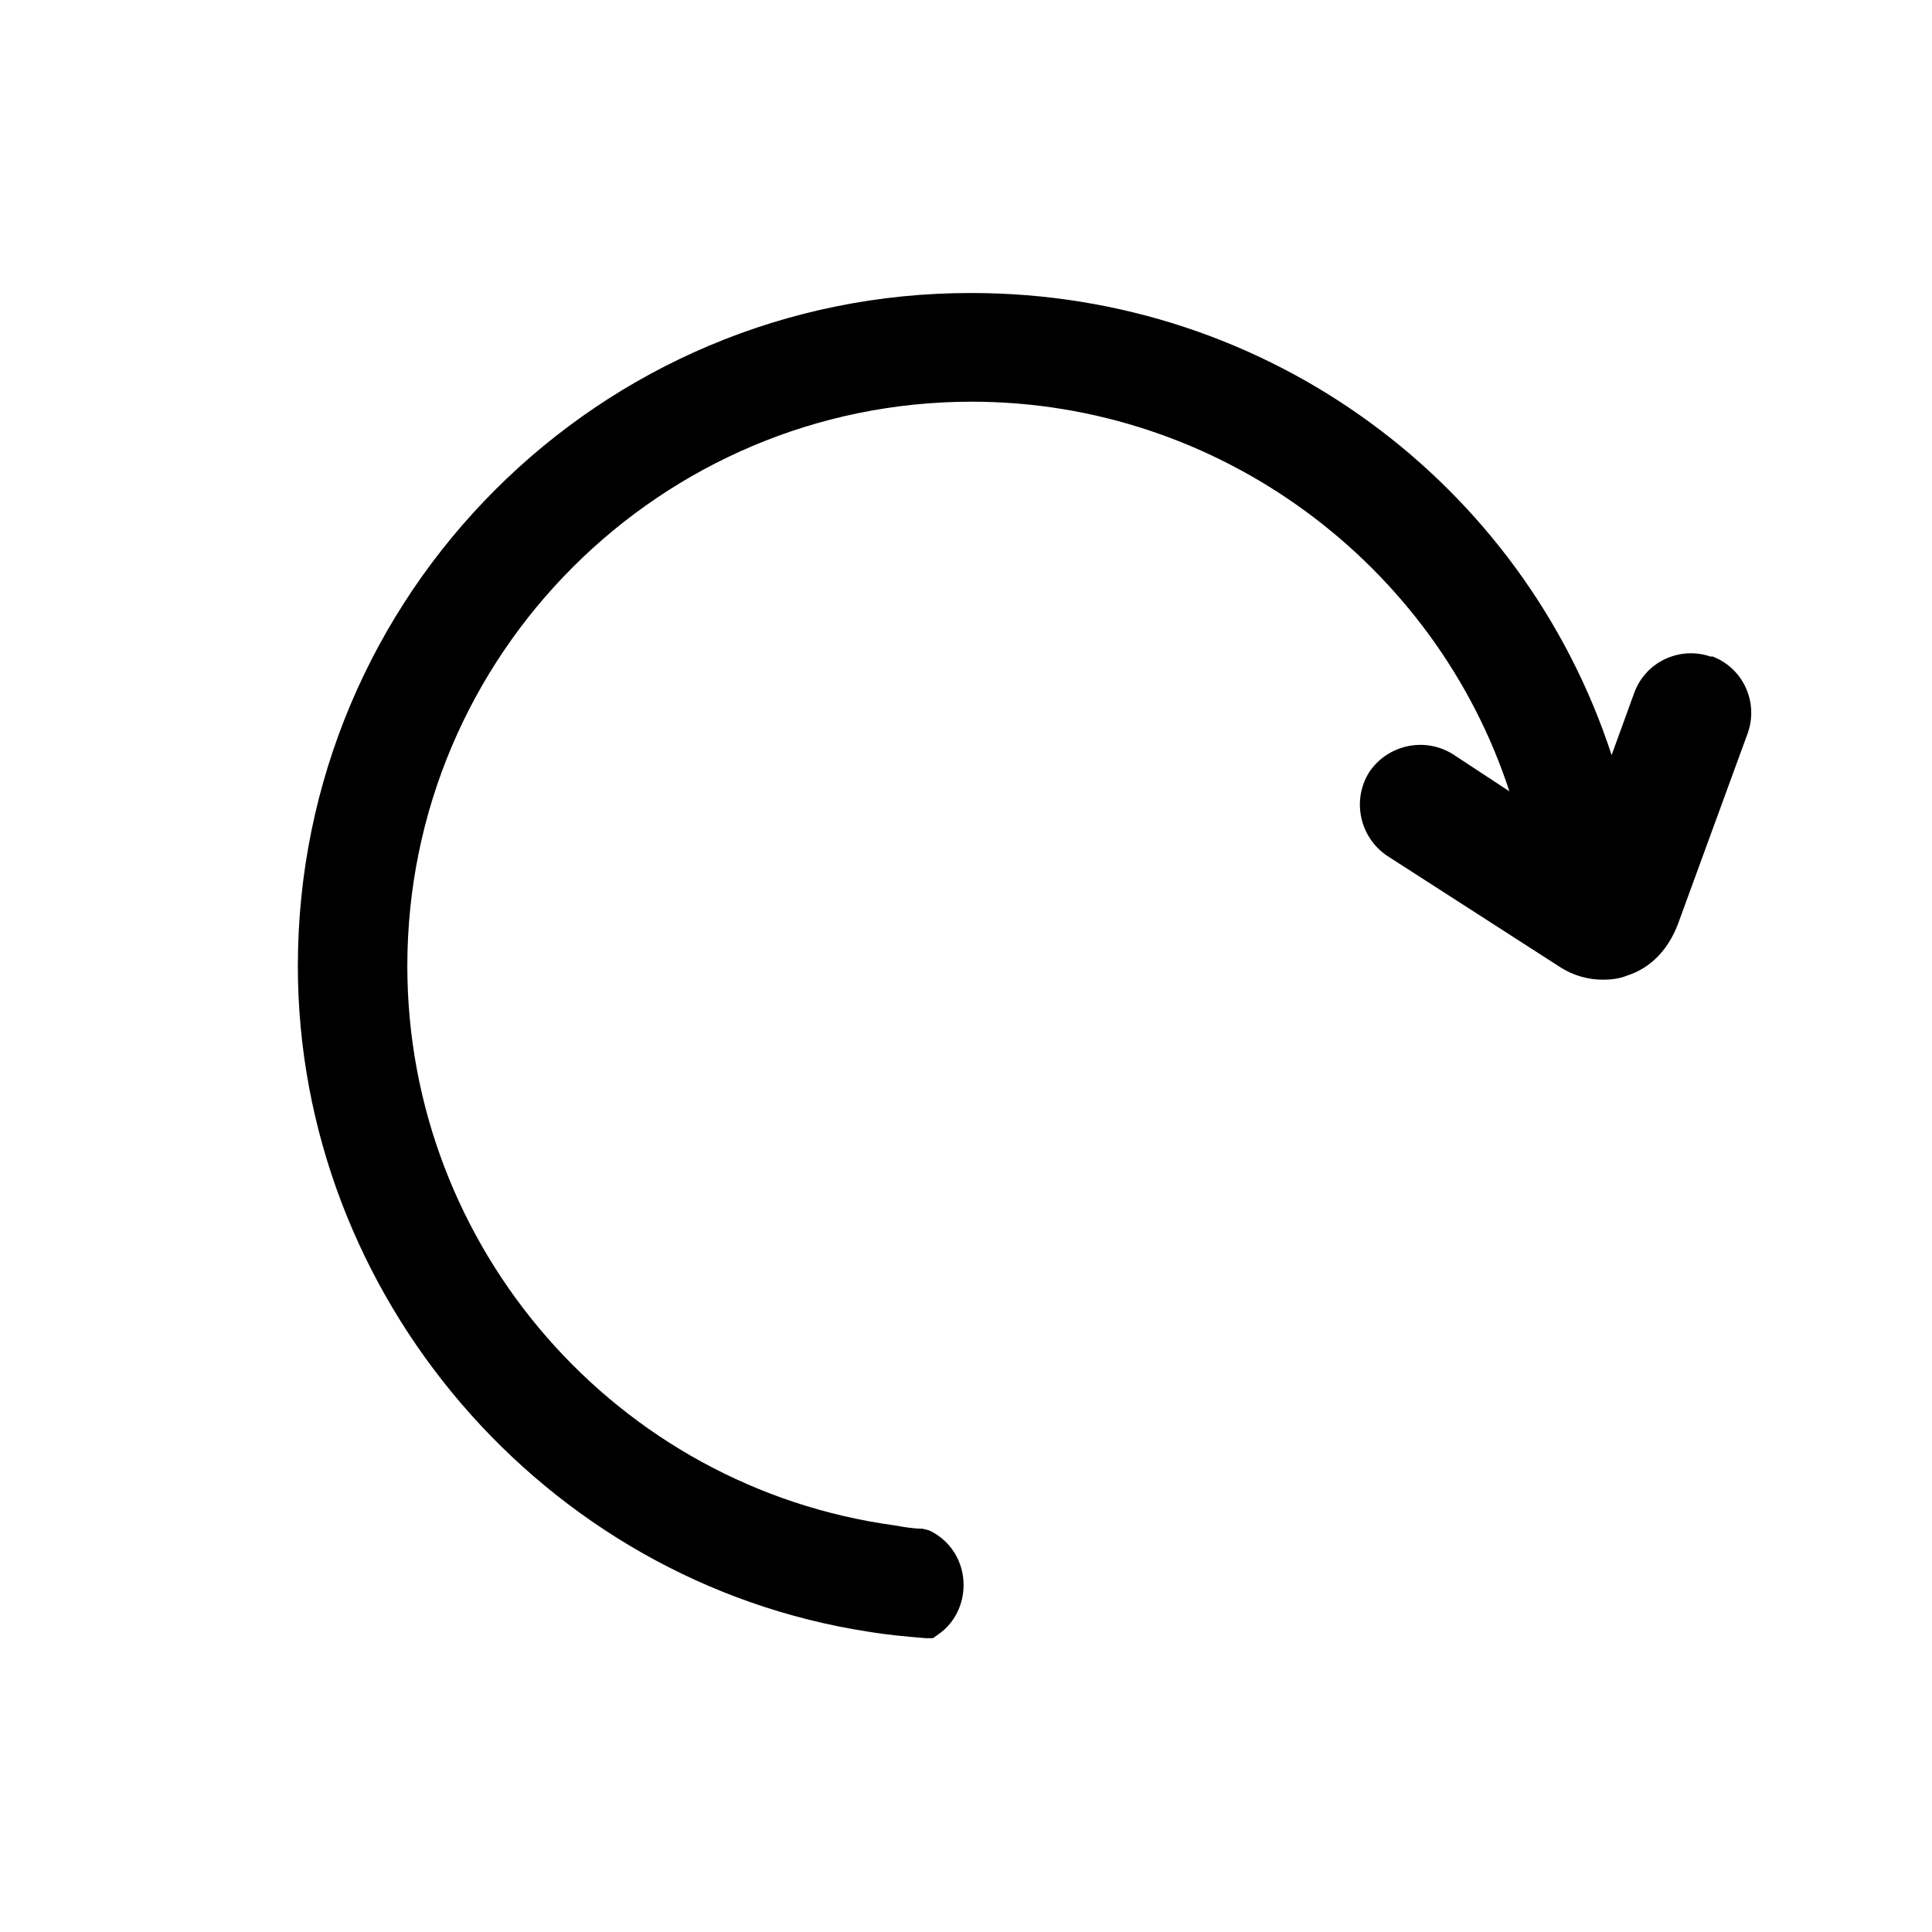
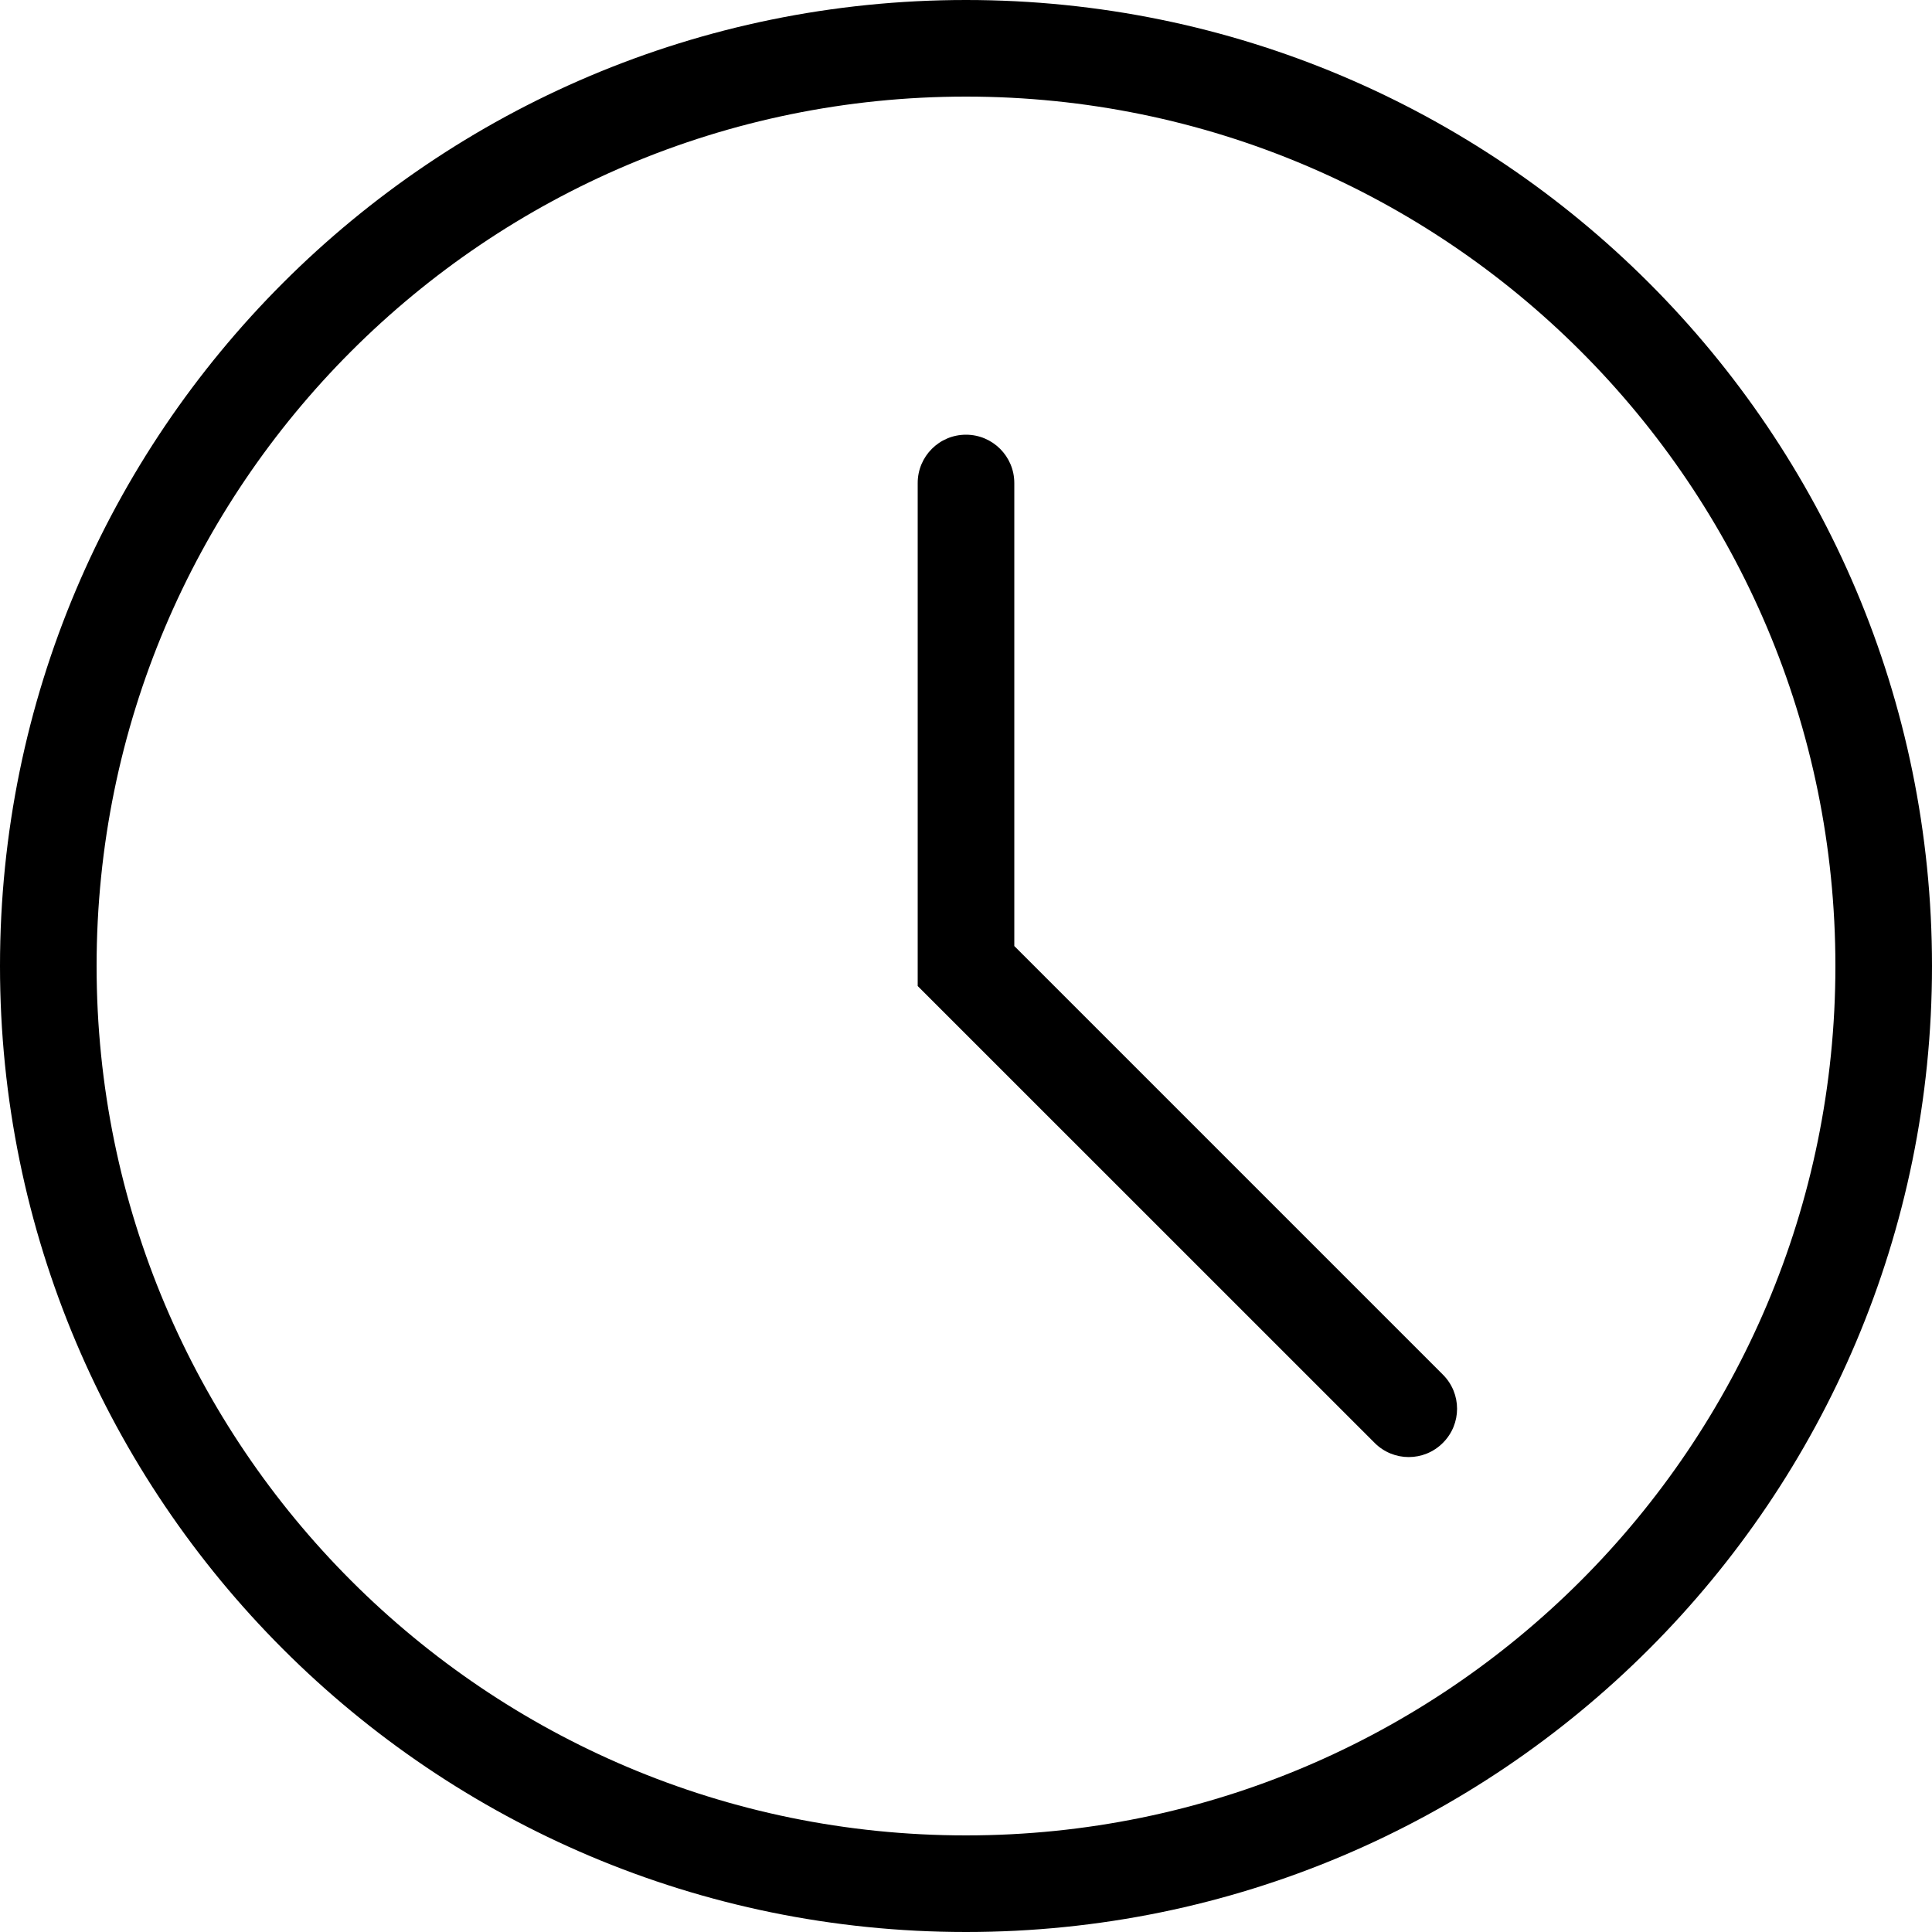
<svg xmlns="http://www.w3.org/2000/svg" width="24" height="24" viewBox="0 0 24 24">
-   <path d="M21.26 8.16C20.87 8.02 20.44 8.22 20.3 8.61L20.02 9.38C18.92 6.01 15.76 3.64 12.07 3.64C7.45 3.63 3.7 7.38 3.7 12C3.7 16.09 6.75 19.65 10.79 20.27C11.03 20.31 11.26 20.33 11.5 20.35H11.59L11.66 20.3C11.86 20.16 11.97 19.93 11.97 19.69C11.97 19.39 11.8 19.13 11.54 19.01L11.46 18.99C11.35 18.99 11.23 18.97 11.12 18.95C7.66 18.48 5.06 15.5 5.06 12C5.06 8.13 8.21 4.99 12.07 4.99C15.15 4.99 17.83 7.01 18.75 9.83L18.05 9.37C17.7 9.15 17.24 9.25 17.01 9.59C16.79 9.94 16.89 10.4 17.23 10.63L19.39 12.02C19.55 12.12 19.73 12.17 19.91 12.17C20.01 12.17 20.11 12.16 20.21 12.12C20.49 12.03 20.71 11.82 20.84 11.49L21.71 9.11C21.85 8.72 21.65 8.29 21.26 8.15V8.16Z" />
+   <path fill-rule="evenodd" clip-rule="evenodd" d="M22.8 12C22.8 17.965 17.965 22.8 12 22.8C6.035 22.8 1.2 17.965 1.2 12C1.2 6.035 6.035 1.2 12 1.2C17.965 1.2 22.8 6.035 22.8 12ZM24 12C24 18.627 18.627 24 12 24C5.373 24 0 18.627 0 12C0 5.373 5.373 0 12 0C18.627 0 24 5.373 24 12ZM12.6 6C12.6 5.669 12.331 5.4 12 5.4C11.668 5.4 11.4 5.669 11.4 6V12.249L17.076 17.924C17.31 18.159 17.69 18.159 17.924 17.924C18.159 17.69 18.159 17.31 17.924 17.076L12.6 11.752V6Z" />
</svg>
